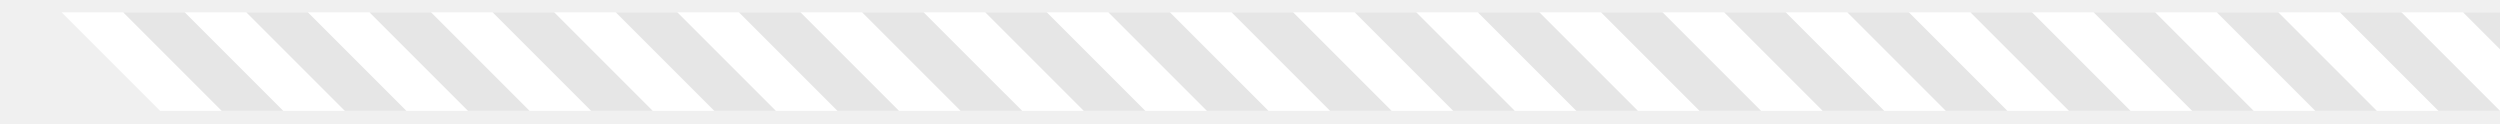
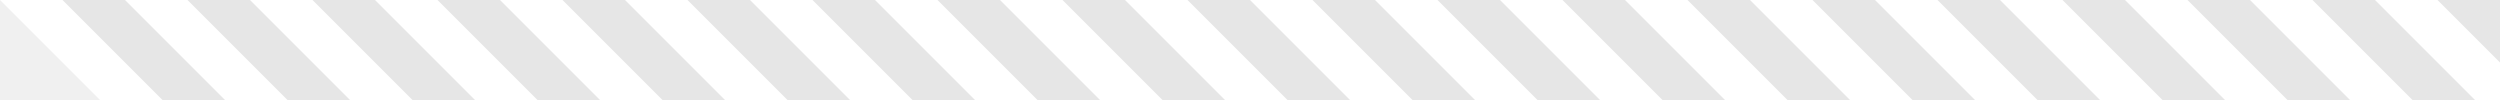
- <svg xmlns="http://www.w3.org/2000/svg" width="203" height="10">
-   <path d="M 5 1 L 203 1 L 203 9 L 13 9 L 5 1 Z" fill="#FFF" />
-   <path d="M10 1L15 1 23 9 18 9 10 1zM20 1L25 1 33 9 28 9 20 1zM30 1L35 1 43 9 38 9 30 1zM40 1L45 1 53 9 48 9 40 1zM50 1L55 1 63 9 58 9 50 1zM60 1L65 1 73 9 68 9 60 1zM70 1L75 1 83 9 78 9 70 1zM80 1L85 1 93 9 88 9 80 1zM90 1L95 1 103 9 98 9 90 1zM100 1L105 1 113 9 108 9 100 1zM110 1L115 1 123 9 118 9 110 1zM120 1L125 1 133 9 128 9 120 1zM130 1L135 1 143 9 138 9 130 1zM140 1L145 1 153 9 148 9 140 1zM150 1L155 1 163 9 158 9 150 1zM160 1L165 1 173 9 168 9 160 1zM170 1L175 1 183 9 178 9 170 1zM180 1L185 1 193 9 188 9 180 1zM190 1L195 1 203 9 198 9 190 1zM200 1L203 1 203 4 200 1z" fill="#E6E6E6" />
+ <svg xmlns="http://www.w3.org/2000/svg" width="200" height="8">
+   <path d="M 0 0 L 200 0 L 200 8 L 8 8 L 0 0 Z" fill="#FFF" />
+   <path d="M 5 0 L 10 0 L 18 8 L 13 8 L 5 0 Z M 15 0 L 20 0 L 28 8 L 23 8 L 15 0 Z M 25 0 L 30 0 L 38 8 L 33 8 L 25 0 Z M 35 0 L 40 0 L 48 8 L 43 8 L 35 0 Z M 45 0 L 50 0 L 58 8 L 53 8 L 45 0 Z M 55 0 L 60 0 L 68 8 L 63 8 L 55 0 Z M 65 0 L 70 0 L 78 8 L 73 8 L 65 0 Z M 75 0 L 80 0 L 88 8 L 83 8 L 75 0 Z M 85 0 L 90 0 L 98 8 L 93 8 L 85 0 Z M 95 0 L 100 0 L 108 8 L 103 8 L 95 0 Z M 105 0 L 110 0 L 118 8 L 113 8 L 105 0 Z M 115 0 L 120 0 L 128 8 L 123 8 L 115 0 Z M 125 0 L 130 0 L 138 8 L 133 8 L 125 0 Z M 135 0 L 140 0 L 148 8 L 143 8 L 135 0 Z M 145 0 L 150 0 L 158 8 L 153 8 L 145 0 Z M 155 0 L 160 0 L 168 8 L 163 8 L 155 0 Z M 165 0 L 170 0 L 178 8 L 173 8 L 165 0 Z M 175 0 L 180 0 L 188 8 L 183 8 L 175 0 Z M 185 0 L 190 0 L 198 8 L 193 8 L 185 0 Z M 195 0 L 200 0 L 200 5 L 195 0 Z" fill="#E6E6E6" />
</svg>
